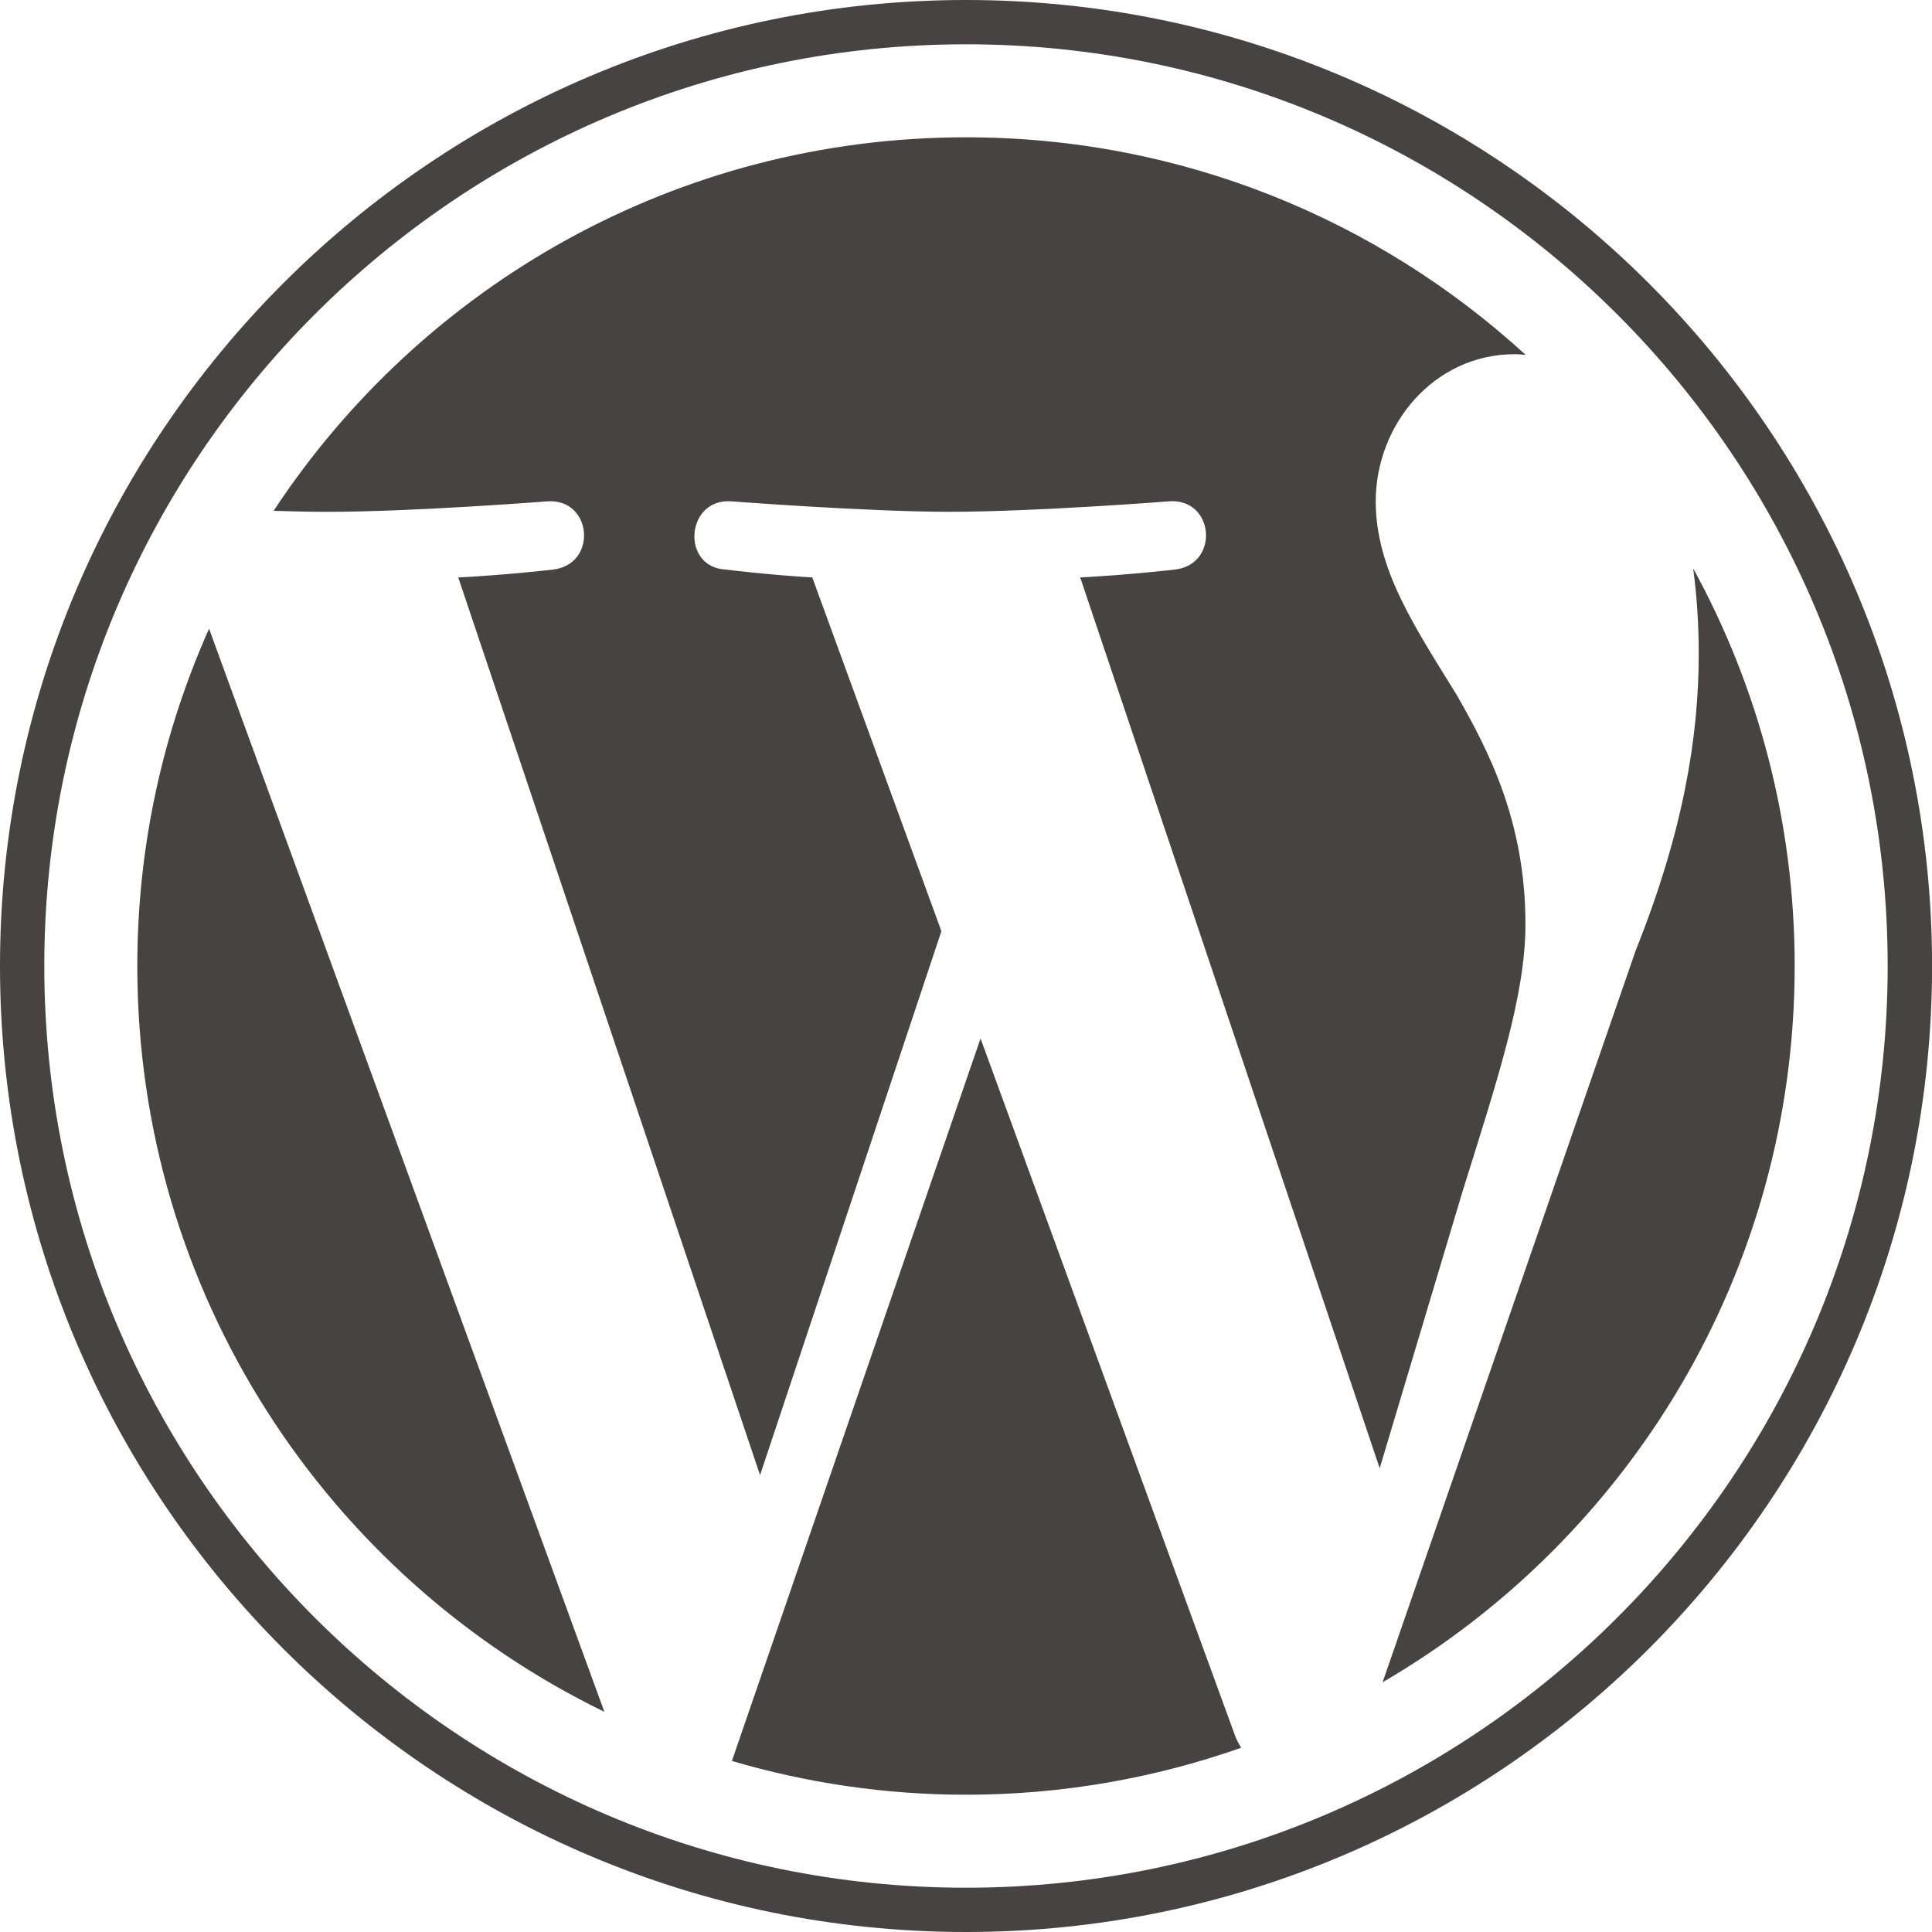
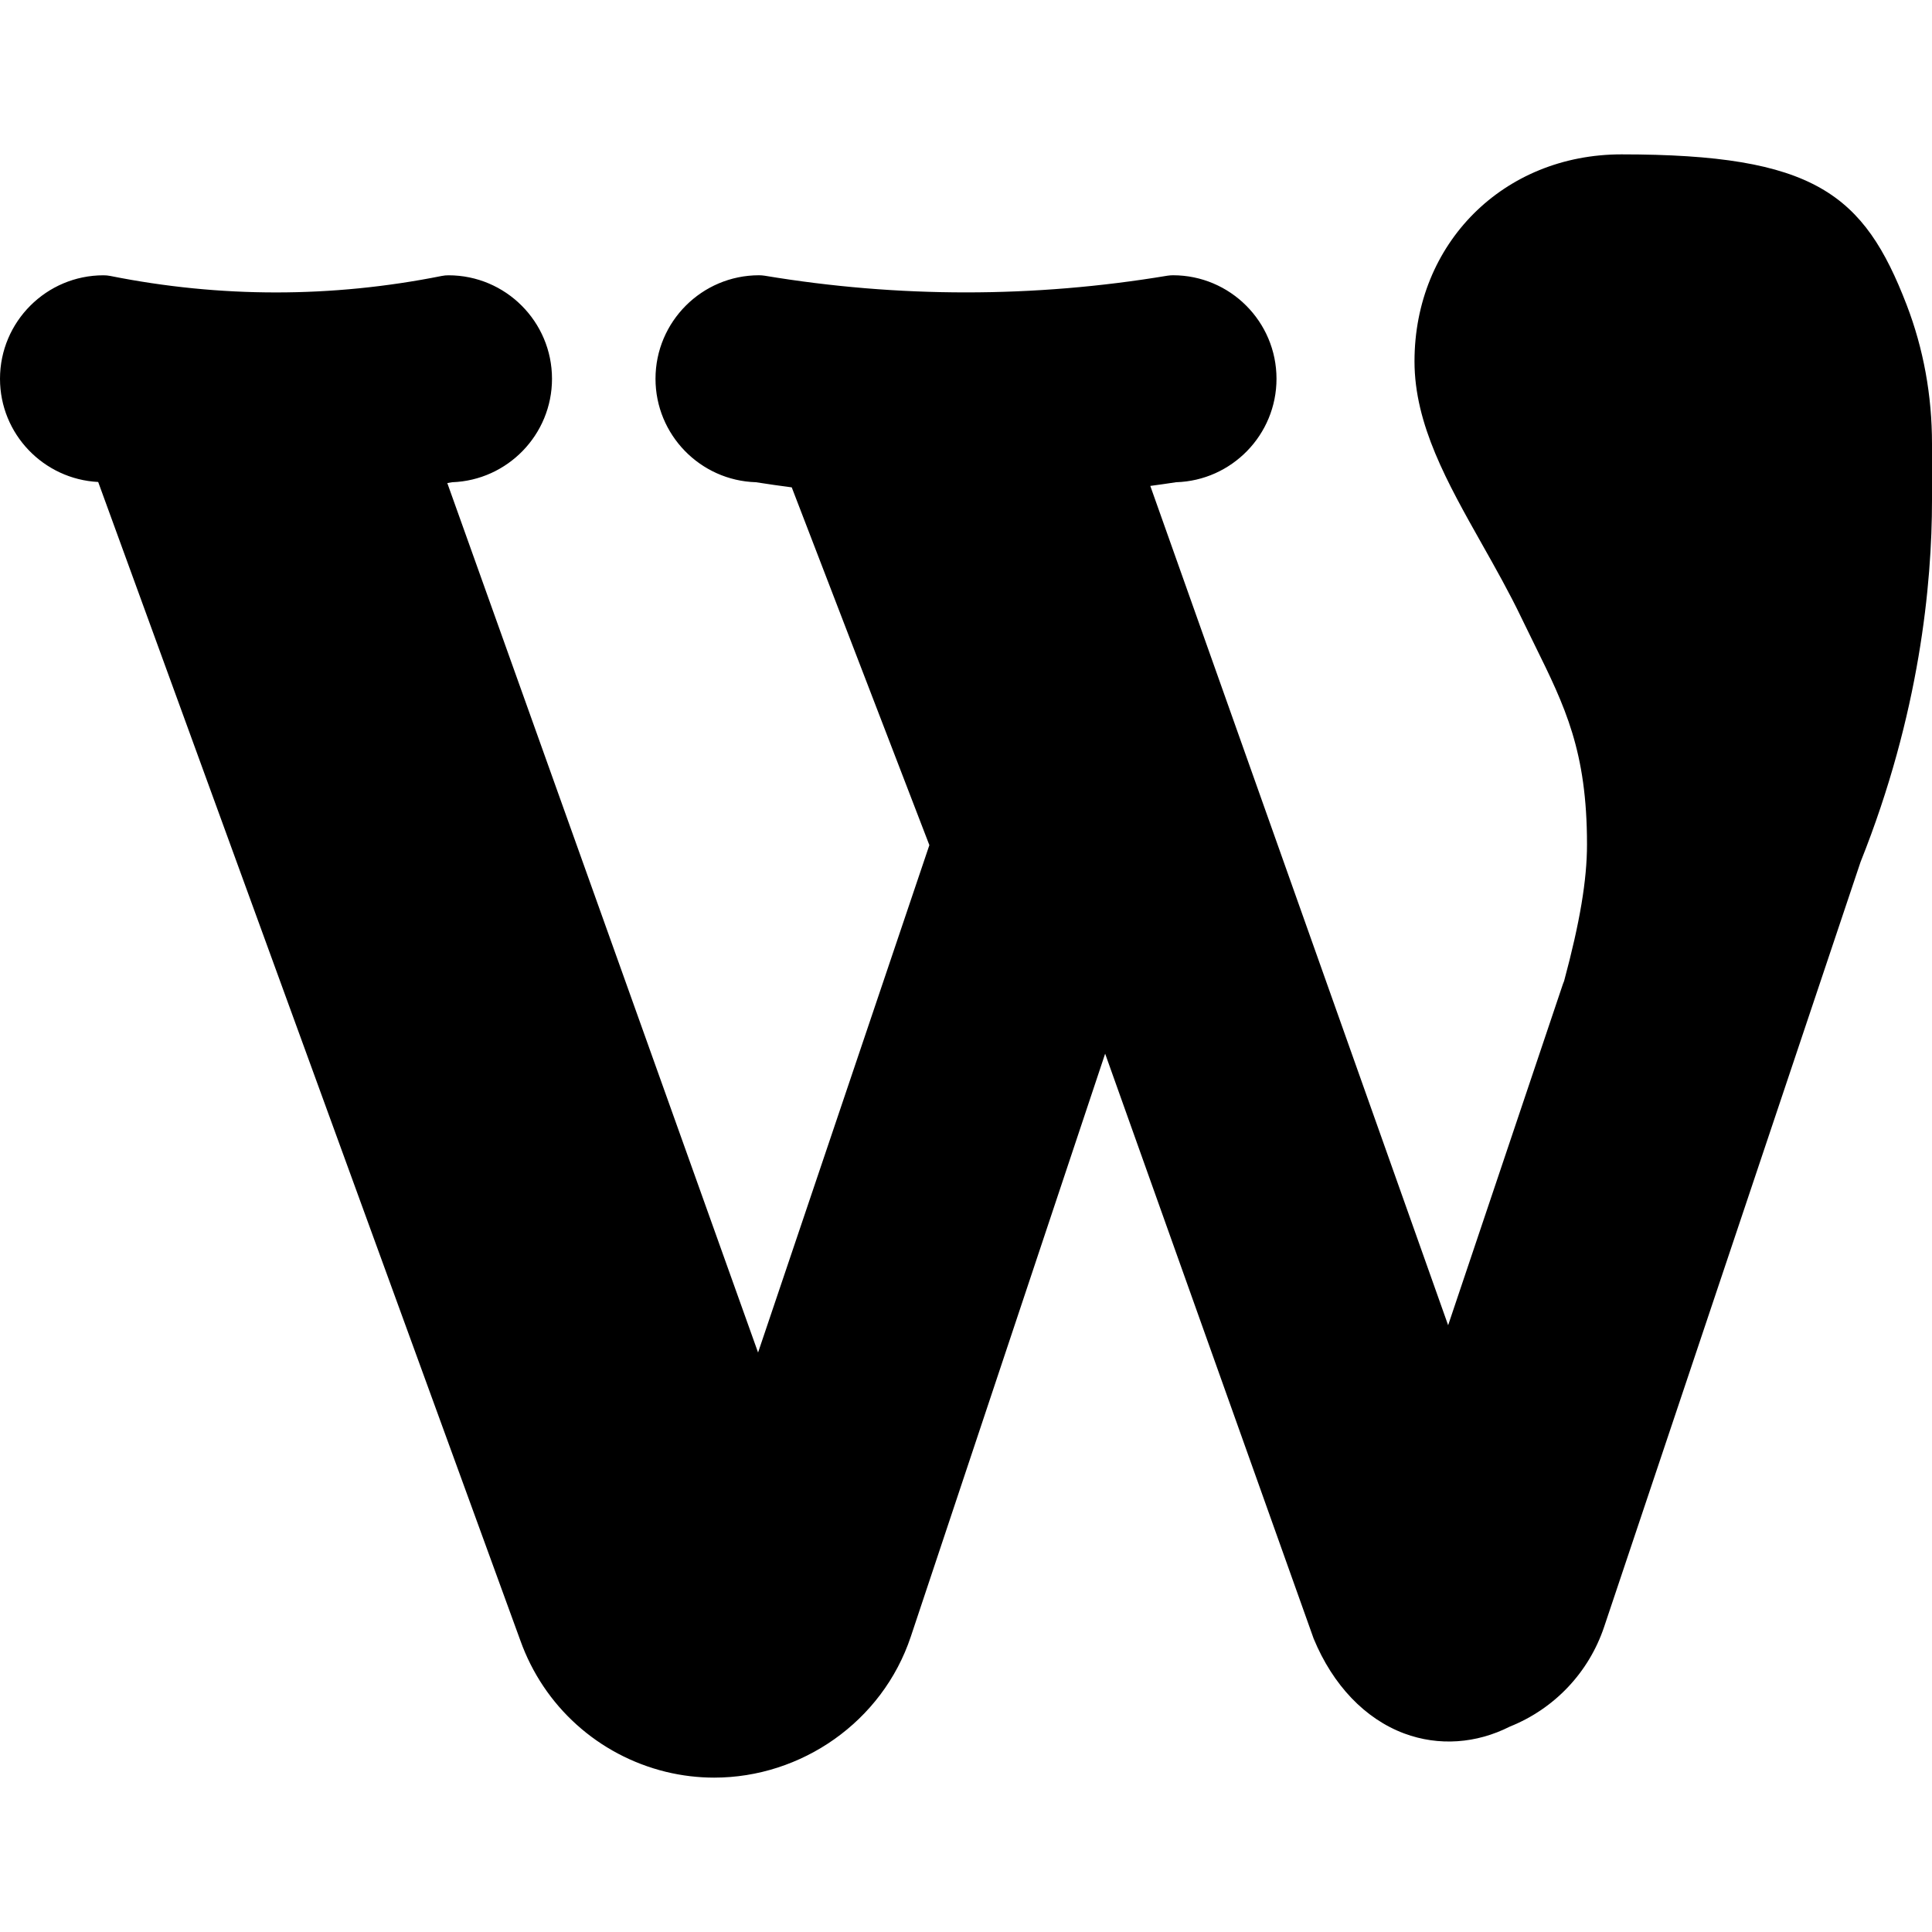
- <svg xmlns="http://www.w3.org/2000/svg" viewBox="0 0 122.52 122.523">
-   <g fill="#464342">
-     <path d="m8.708 61.26c0 20.802 12.089 38.779 29.619 47.298l-25.069-68.686c-2.916 6.536-4.55 13.769-4.55 21.388z" />
-     <path d="m96.74 58.608c0-6.495-2.333-10.993-4.334-14.494-2.664-4.329-5.161-7.995-5.161-12.324 0-4.831 3.664-9.328 8.825-9.328.233 0 .454.029.681.042-9.35-8.566-21.807-13.796-35.489-13.796-18.36 0-34.513 9.42-43.91 23.688 1.233.037 2.395.063 3.382.063 5.497 0 14.006-.667 14.006-.667 2.833-.167 3.167 3.994.337 4.329 0 0-2.847.335-6.015.501l19.138 56.925 11.501-34.493-8.188-22.434c-2.83-.166-5.511-.501-5.511-.501-2.832-.166-2.5-4.496.332-4.329 0 0 8.679.667 13.843.667 5.496 0 14.006-.667 14.006-.667 2.835-.167 3.168 3.994.337 4.329 0 0-2.853.335-6.015.501l18.992 56.494 5.242-17.517c2.272-7.269 4.001-12.49 4.001-16.989z" />
-     <path d="m62.184 65.857-15.768 45.819c4.708 1.384 9.687 2.141 14.846 2.141 6.12 0 11.989-1.058 17.452-2.979-.141-.225-.269-.464-.374-.724z" />
-     <path d="m107.376 36.046c.226 1.674.354 3.471.354 5.404 0 5.333-.996 11.328-3.996 18.824l-16.053 46.413c15.624-9.111 26.133-26.038 26.133-45.426.001-9.137-2.333-17.729-6.438-25.215z" />
-     <path d="m61.262 0c-33.779 0-61.262 27.481-61.262 61.26 0 33.783 27.483 61.263 61.262 61.263 33.778 0 61.265-27.48 61.265-61.263-.001-33.779-27.487-61.26-61.265-61.26zm0 119.715c-32.23 0-58.453-26.223-58.453-58.455 0-32.23 26.222-58.451 58.453-58.451 32.229 0 58.45 26.221 58.45 58.451 0 32.232-26.221 58.455-58.45 58.455z" />
+ <svg xmlns="http://www.w3.org/2000/svg" version="1.1" id="Layer_1" x="0px" y="0px" viewBox="0 0 512 512" style="enable-background:new 0 0 512 512;" xml:space="preserve">
+   <g>
+     <g>
+       <path d="M505.289,80.809C493.952,51.36,480.823,40.91,429.714,40.91c-31.278,0-54.857,23.579-54.857,54.857    c0,16.741,8.704,32.146,17.902,48.466c3.557,6.309,7.232,12.818,10.423,19.474l3.511,7.186    c8.064,16.357,13.879,28.178,13.879,52.873c0,9.426-1.874,20.645-6.071,36.224c-0.101,0.229-0.192,0.466-0.283,0.713    L383.771,351.2l-78.93-222.427c2.286-0.329,4.562-0.603,6.839-0.978c14.757-0.439,26.606-12.571,26.606-27.419    c0-15.131-12.297-27.429-27.429-27.429c-0.494,0-1.006,0.046-1.499,0.119c-35.41,5.897-71.305,5.897-106.715,0    c-0.485-0.073-0.997-0.119-1.499-0.119c-15.122,0-27.429,12.297-27.429,27.429c0,14.848,11.858,26.981,26.615,27.419    c3.154,0.512,6.318,0.933,9.49,1.362l36.471,94.811l-45.394,134.464l-82.359-230.418c0.439-0.082,0.869-0.137,1.307-0.219    c14.665-0.521,26.441-12.617,26.441-27.41c0-15.131-12.297-27.429-27.429-27.429c-0.594,0-1.198,0.055-1.792,0.174    c-29.138,5.824-58.697,5.824-87.835,0c-0.594-0.119-1.198-0.174-1.801-0.174C12.306,72.955,0,85.253,0,100.384    c0,14.647,11.557,26.606,26.021,27.346l111.881,307.026c6.208,17.399,20.626,30.4,38.574,34.798    c4.27,1.033,8.558,1.536,12.8,1.536c23.049,0,44.562-14.757,52.105-37.394l51.493-154.459l55.259,155.017    c5.102,12.352,13.641,21.275,24.027,25.143c9.161,3.401,19.099,2.661,27.977-1.838c11.84-4.736,20.946-14.373,24.987-26.459    l67.941-202.67C508.718,189.262,512,154.702,512,132.613V117.6C512,104.782,509.742,92.402,505.289,80.809z" />
+     </g>
  </g>
+   <g>
+ </g>
+   <g>
+ </g>
+   <g>
+ </g>
+   <g>
+ </g>
+   <g>
+ </g>
+   <g>
+ </g>
+   <g>
+ </g>
+   <g>
+ </g>
+   <g>
+ </g>
+   <g>
+ </g>
+   <g>
+ </g>
+   <g>
+ </g>
+   <g>
+ </g>
+   <g>
+ </g>
+   <g>
+ </g>
</svg>
